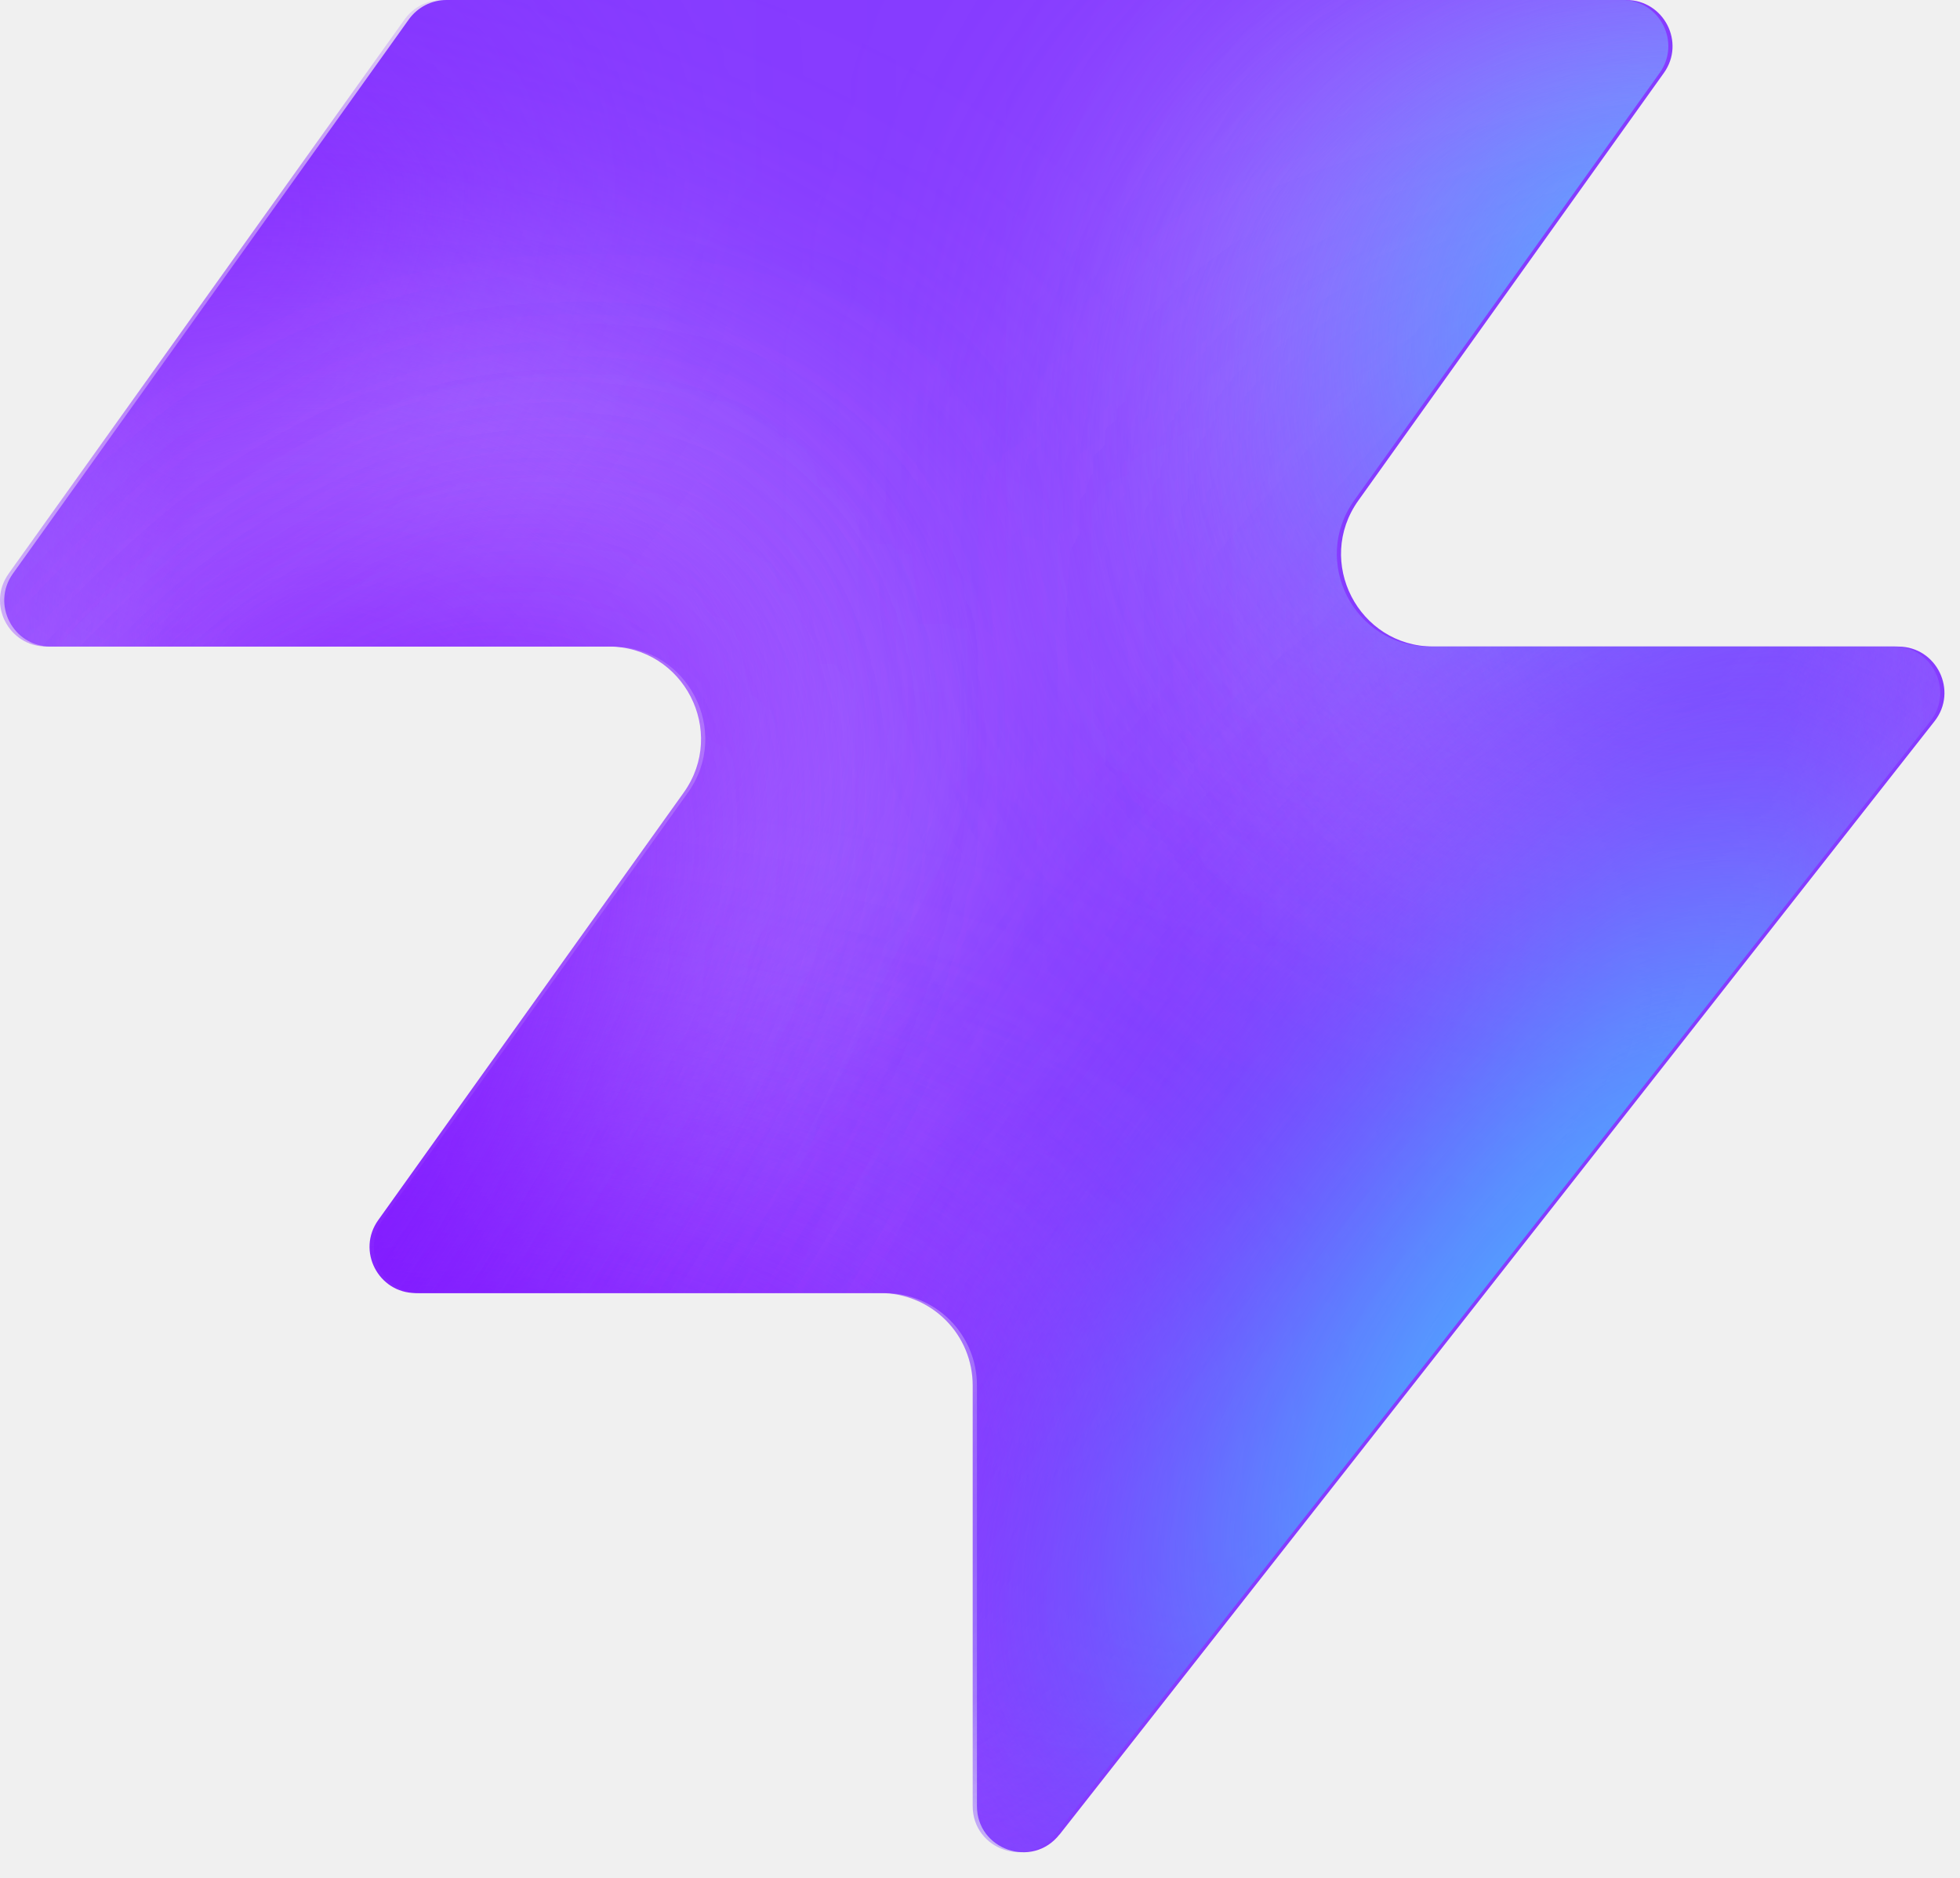
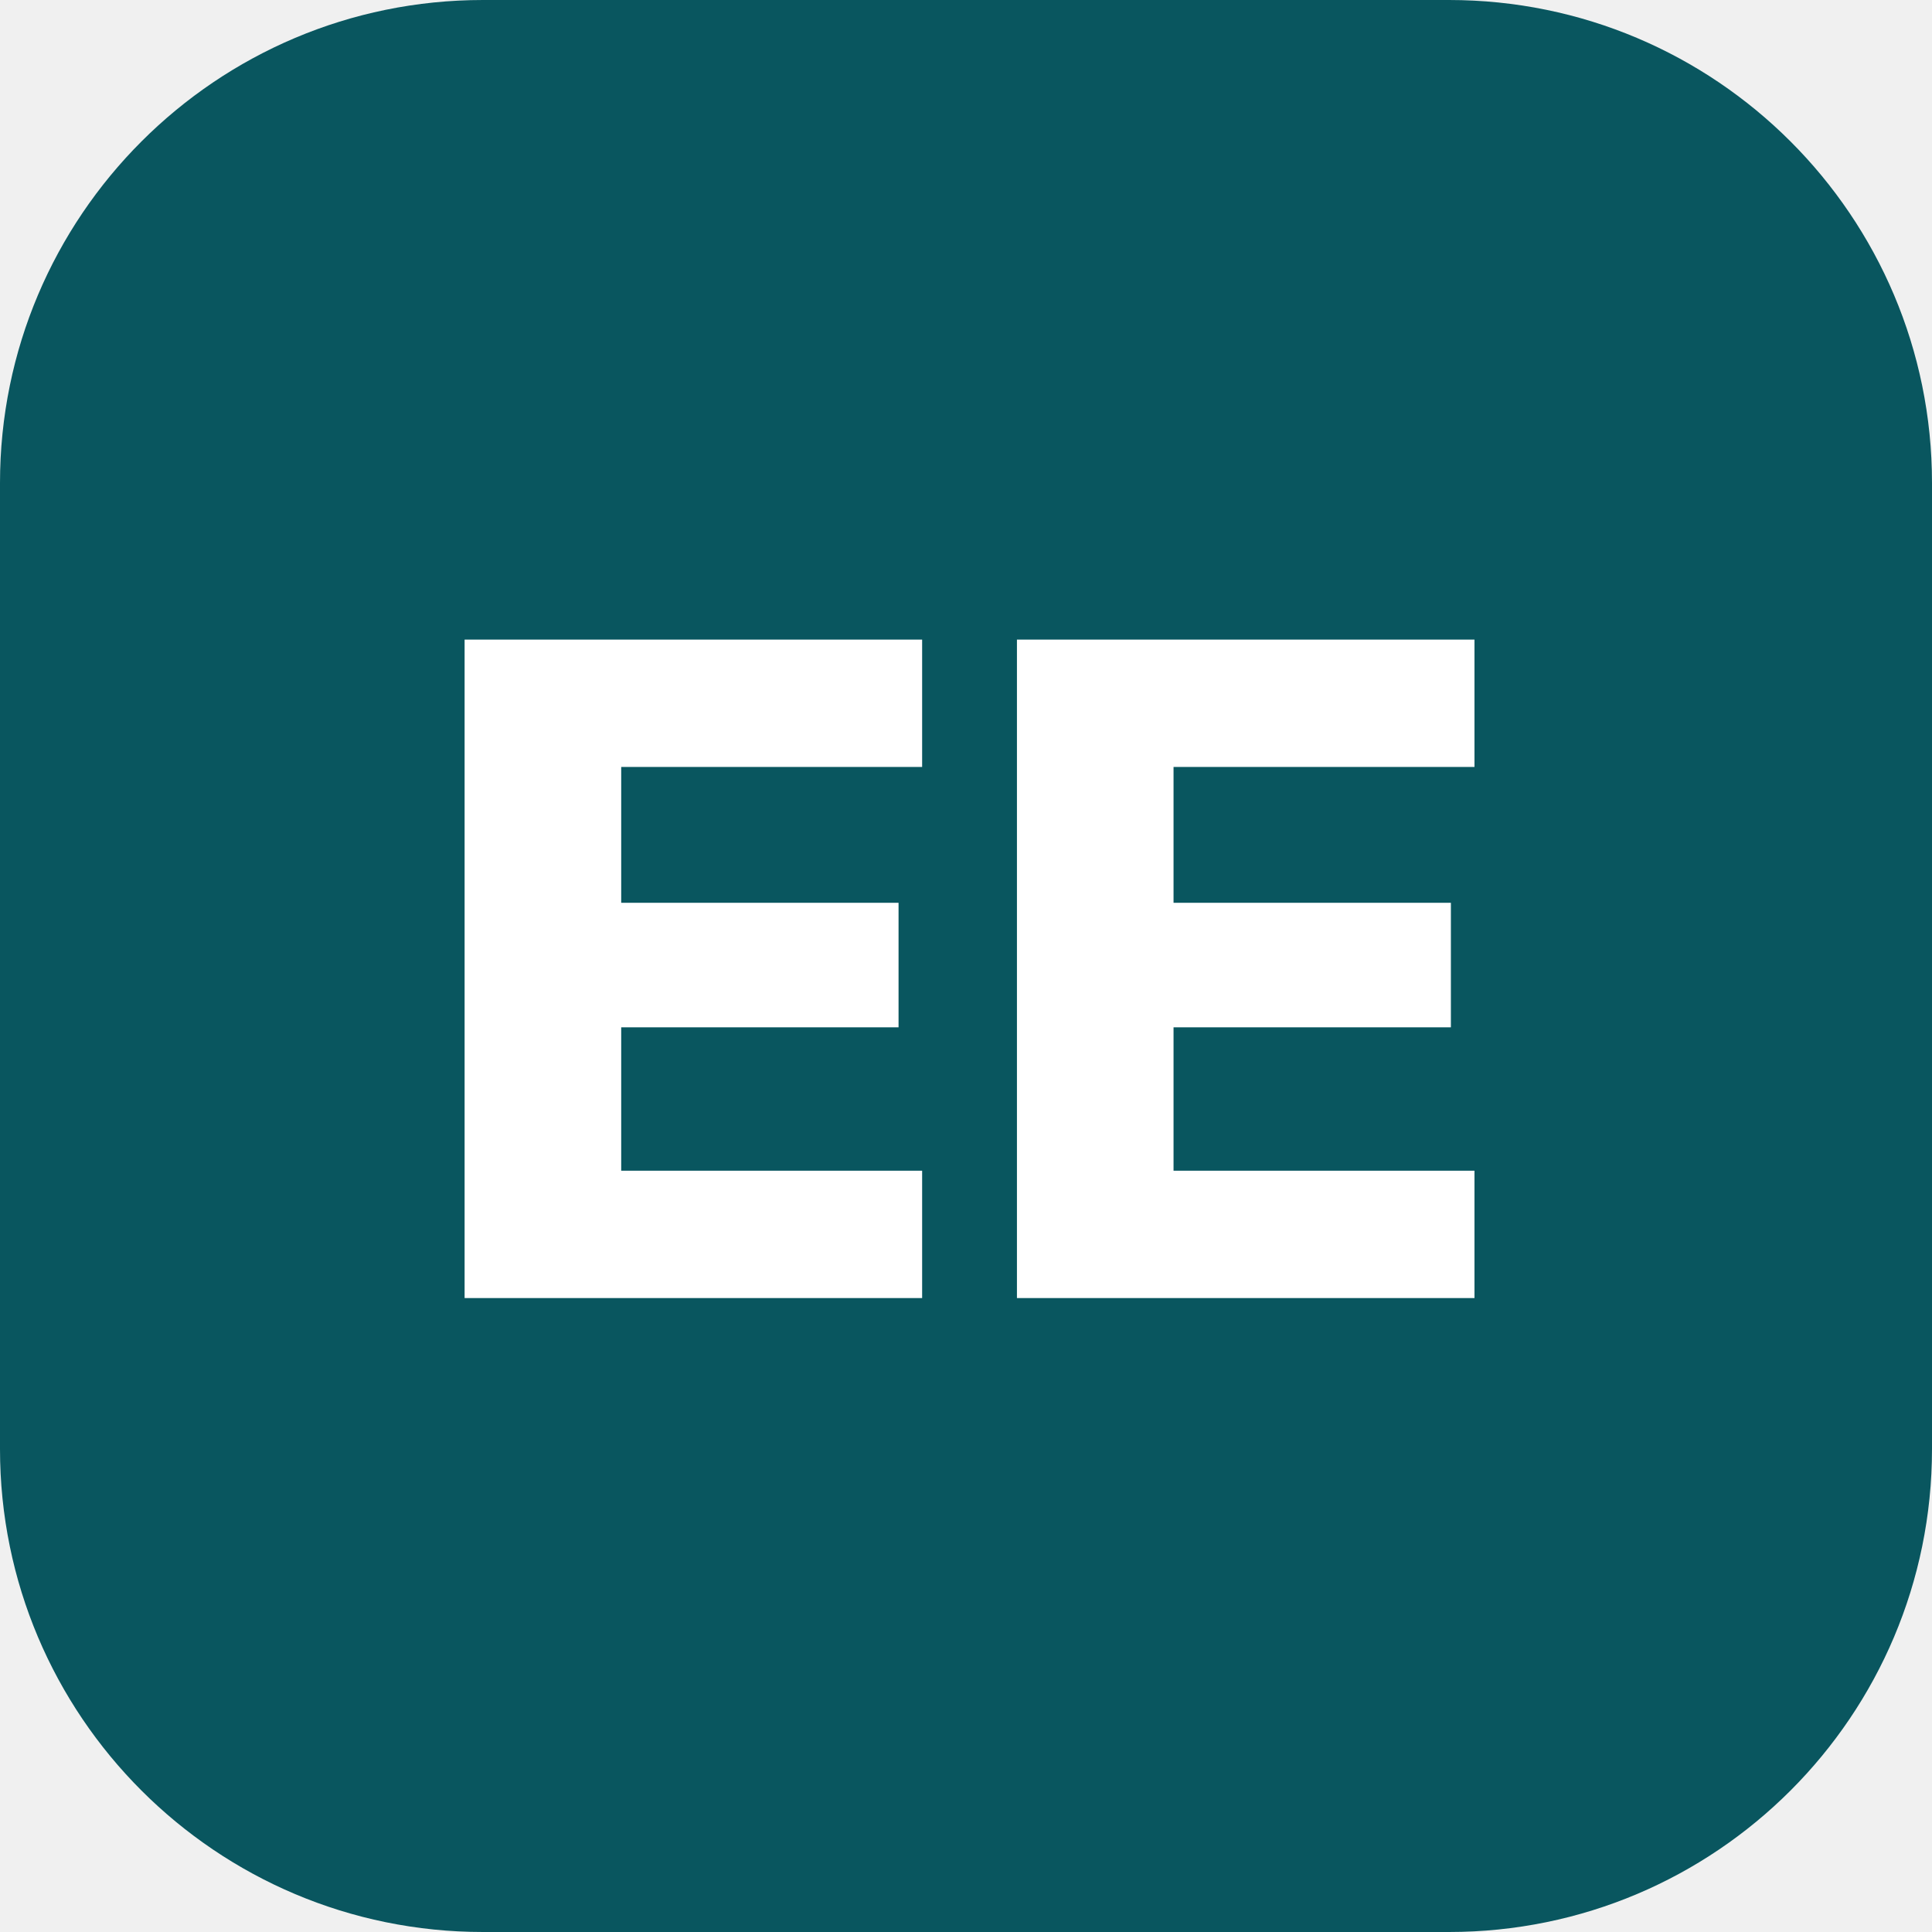
- <svg xmlns="http://www.w3.org/2000/svg" width="48" height="46" fill="none" viewBox="0 0 48 46">
-   <path fill="#863bff" d="M25.946 44.938c-.664.845-2.021.375-2.021-.698V33.937a2.26 2.26 0 0 0-2.262-2.262H10.287c-.92 0-1.456-1.04-.92-1.788l7.48-10.471c1.07-1.497 0-3.578-1.842-3.578H1.237c-.92 0-1.456-1.04-.92-1.788L10.013.474c.214-.297.556-.474.92-.474h28.894c.92 0 1.456 1.04.92 1.788l-7.48 10.471c-1.07 1.498 0 3.579 1.842 3.579h11.377c.943 0 1.473 1.088.89 1.83L25.947 44.94z" style="fill:#863bff;fill:color(display-p3 .525 .23 1);fill-opacity:1" />
-   <mask id="a" width="48" height="46" x="0" y="0" maskUnits="userSpaceOnUse" style="mask-type:alpha">
-     <path fill="#000" d="M25.842 44.938c-.664.844-2.021.375-2.021-.698V33.937a2.26 2.26 0 0 0-2.262-2.262H10.183c-.92 0-1.456-1.04-.92-1.788l7.48-10.471c1.07-1.498 0-3.579-1.842-3.579H1.133c-.92 0-1.456-1.04-.92-1.787L9.91.473c.214-.297.556-.474.92-.474h28.894c.92 0 1.456 1.04.92 1.788l-7.48 10.471c-1.07 1.498 0 3.578 1.842 3.578h11.377c.943 0 1.473 1.088.89 1.832L25.843 44.94z" style="fill:#000;fill-opacity:1" />
-   </mask>
-   <g mask="url(#a)">
-     <g filter="url(#b)">
-       <ellipse cx="5.508" cy="14.704" fill="#ede6ff" rx="5.508" ry="14.704" style="fill:#ede6ff;fill:color(display-p3 .927 .903 1);fill-opacity:1" transform="matrix(.00324 1 1 -.00324 -4.47 31.516)" />
-     </g>
-     <g filter="url(#c)">
-       <ellipse cx="10.399" cy="29.851" fill="#ede6ff" rx="10.399" ry="29.851" style="fill:#ede6ff;fill:color(display-p3 .927 .903 1);fill-opacity:1" transform="matrix(.00324 1 1 -.00324 -39.328 7.883)" />
-     </g>
-     <g filter="url(#d)">
-       <ellipse cx="5.508" cy="30.487" fill="#7e14ff" rx="5.508" ry="30.487" style="fill:#7e14ff;fill:color(display-p3 .492 .077 1);fill-opacity:1" transform="rotate(89.814 -25.913 -14.639)scale(1 -1)" />
-     </g>
-     <g filter="url(#e)">
-       <ellipse cx="5.508" cy="30.599" fill="#7e14ff" rx="5.508" ry="30.599" style="fill:#7e14ff;fill:color(display-p3 .492 .077 1);fill-opacity:1" transform="rotate(89.814 -32.644 -3.334)scale(1 -1)" />
-     </g>
-     <g filter="url(#f)">
-       <ellipse cx="5.508" cy="30.599" fill="#7e14ff" rx="5.508" ry="30.599" style="fill:#7e14ff;fill:color(display-p3 .492 .077 1);fill-opacity:1" transform="matrix(.00324 1 1 -.00324 -34.34 30.47)" />
-     </g>
-     <g filter="url(#g)">
-       <ellipse cx="14.072" cy="22.078" fill="#ede6ff" rx="14.072" ry="22.078" style="fill:#ede6ff;fill:color(display-p3 .927 .903 1);fill-opacity:1" transform="rotate(93.35 24.506 48.493)scale(-1 1)" />
-     </g>
-     <g filter="url(#h)">
-       <ellipse cx="3.47" cy="21.501" fill="#7e14ff" rx="3.47" ry="21.501" style="fill:#7e14ff;fill:color(display-p3 .492 .077 1);fill-opacity:1" transform="rotate(89.009 28.708 47.59)scale(-1 1)" />
-     </g>
-     <g filter="url(#i)">
-       <ellipse cx="3.47" cy="21.501" fill="#7e14ff" rx="3.47" ry="21.501" style="fill:#7e14ff;fill:color(display-p3 .492 .077 1);fill-opacity:1" transform="rotate(89.009 28.708 47.59)scale(-1 1)" />
-     </g>
-     <g filter="url(#j)">
-       <ellipse cx=".387" cy="8.972" fill="#7e14ff" rx="4.407" ry="29.108" style="fill:#7e14ff;fill:color(display-p3 .492 .077 1);fill-opacity:1" transform="rotate(39.51 .387 8.972)" />
-     </g>
-     <g filter="url(#k)">
-       <ellipse cx="47.523" cy="-6.092" fill="#7e14ff" rx="4.407" ry="29.108" style="fill:#7e14ff;fill:color(display-p3 .492 .077 1);fill-opacity:1" transform="rotate(37.892 47.523 -6.092)" />
-     </g>
-     <g filter="url(#l)">
-       <ellipse cx="41.412" cy="6.333" fill="#47bfff" rx="5.971" ry="9.665" style="fill:#47bfff;fill:color(display-p3 .28 .748 1);fill-opacity:1" transform="rotate(37.892 41.412 6.333)" />
-     </g>
-     <g filter="url(#m)">
-       <ellipse cx="-1.879" cy="38.332" fill="#7e14ff" rx="4.407" ry="29.108" style="fill:#7e14ff;fill:color(display-p3 .492 .077 1);fill-opacity:1" transform="rotate(37.892 -1.88 38.332)" />
-     </g>
-     <g filter="url(#n)">
-       <ellipse cx="-1.879" cy="38.332" fill="#7e14ff" rx="4.407" ry="29.108" style="fill:#7e14ff;fill:color(display-p3 .492 .077 1);fill-opacity:1" transform="rotate(37.892 -1.88 38.332)" />
-     </g>
-     <g filter="url(#o)">
-       <ellipse cx="35.651" cy="29.907" fill="#7e14ff" rx="4.407" ry="29.108" style="fill:#7e14ff;fill:color(display-p3 .492 .077 1);fill-opacity:1" transform="rotate(37.892 35.651 29.907)" />
-     </g>
-     <g filter="url(#p)">
-       <ellipse cx="38.418" cy="32.4" fill="#47bfff" rx="5.971" ry="15.297" style="fill:#47bfff;fill:color(display-p3 .28 .748 1);fill-opacity:1" transform="rotate(37.892 38.418 32.4)" />
-     </g>
-   </g>
-   <defs>
-     <filter id="b" width="60.045" height="41.654" x="-19.77" y="16.149" color-interpolation-filters="sRGB" filterUnits="userSpaceOnUse">
-       <feFlood flood-opacity="0" result="BackgroundImageFix" />
-       <feBlend in="SourceGraphic" in2="BackgroundImageFix" result="shape" />
-       <feGaussianBlur result="effect1_foregroundBlur_2002_17158" stdDeviation="7.659" />
-     </filter>
-     <filter id="c" width="90.34" height="51.437" x="-54.613" y="-7.533" color-interpolation-filters="sRGB" filterUnits="userSpaceOnUse">
-       <feFlood flood-opacity="0" result="BackgroundImageFix" />
-       <feBlend in="SourceGraphic" in2="BackgroundImageFix" result="shape" />
-       <feGaussianBlur result="effect1_foregroundBlur_2002_17158" stdDeviation="7.659" />
-     </filter>
-     <filter id="d" width="79.355" height="29.4" x="-49.64" y="2.03" color-interpolation-filters="sRGB" filterUnits="userSpaceOnUse">
-       <feFlood flood-opacity="0" result="BackgroundImageFix" />
-       <feBlend in="SourceGraphic" in2="BackgroundImageFix" result="shape" />
-       <feGaussianBlur result="effect1_foregroundBlur_2002_17158" stdDeviation="4.596" />
-     </filter>
-     <filter id="e" width="79.579" height="29.4" x="-45.045" y="20.029" color-interpolation-filters="sRGB" filterUnits="userSpaceOnUse">
-       <feFlood flood-opacity="0" result="BackgroundImageFix" />
-       <feBlend in="SourceGraphic" in2="BackgroundImageFix" result="shape" />
-       <feGaussianBlur result="effect1_foregroundBlur_2002_17158" stdDeviation="4.596" />
-     </filter>
-     <filter id="f" width="79.579" height="29.4" x="-43.513" y="21.178" color-interpolation-filters="sRGB" filterUnits="userSpaceOnUse">
-       <feFlood flood-opacity="0" result="BackgroundImageFix" />
-       <feBlend in="SourceGraphic" in2="BackgroundImageFix" result="shape" />
-       <feGaussianBlur result="effect1_foregroundBlur_2002_17158" stdDeviation="4.596" />
-     </filter>
-     <filter id="g" width="74.749" height="58.852" x="15.756" y="-17.901" color-interpolation-filters="sRGB" filterUnits="userSpaceOnUse">
-       <feFlood flood-opacity="0" result="BackgroundImageFix" />
-       <feBlend in="SourceGraphic" in2="BackgroundImageFix" result="shape" />
-       <feGaussianBlur result="effect1_foregroundBlur_2002_17158" stdDeviation="7.659" />
-     </filter>
-     <filter id="h" width="61.377" height="25.362" x="23.548" y="2.284" color-interpolation-filters="sRGB" filterUnits="userSpaceOnUse">
-       <feFlood flood-opacity="0" result="BackgroundImageFix" />
-       <feBlend in="SourceGraphic" in2="BackgroundImageFix" result="shape" />
-       <feGaussianBlur result="effect1_foregroundBlur_2002_17158" stdDeviation="4.596" />
-     </filter>
-     <filter id="i" width="61.377" height="25.362" x="23.548" y="2.284" color-interpolation-filters="sRGB" filterUnits="userSpaceOnUse">
-       <feFlood flood-opacity="0" result="BackgroundImageFix" />
-       <feBlend in="SourceGraphic" in2="BackgroundImageFix" result="shape" />
-       <feGaussianBlur result="effect1_foregroundBlur_2002_17158" stdDeviation="4.596" />
-     </filter>
-     <filter id="j" width="56.045" height="63.649" x="-27.636" y="-22.853" color-interpolation-filters="sRGB" filterUnits="userSpaceOnUse">
-       <feFlood flood-opacity="0" result="BackgroundImageFix" />
-       <feBlend in="SourceGraphic" in2="BackgroundImageFix" result="shape" />
-       <feGaussianBlur result="effect1_foregroundBlur_2002_17158" stdDeviation="4.596" />
-     </filter>
-     <filter id="k" width="54.814" height="64.646" x="20.116" y="-38.415" color-interpolation-filters="sRGB" filterUnits="userSpaceOnUse">
-       <feFlood flood-opacity="0" result="BackgroundImageFix" />
-       <feBlend in="SourceGraphic" in2="BackgroundImageFix" result="shape" />
-       <feGaussianBlur result="effect1_foregroundBlur_2002_17158" stdDeviation="4.596" />
-     </filter>
-     <filter id="l" width="33.541" height="35.313" x="24.641" y="-11.323" color-interpolation-filters="sRGB" filterUnits="userSpaceOnUse">
-       <feFlood flood-opacity="0" result="BackgroundImageFix" />
-       <feBlend in="SourceGraphic" in2="BackgroundImageFix" result="shape" />
-       <feGaussianBlur result="effect1_foregroundBlur_2002_17158" stdDeviation="4.596" />
-     </filter>
-     <filter id="m" width="54.814" height="64.646" x="-29.286" y="6.009" color-interpolation-filters="sRGB" filterUnits="userSpaceOnUse">
-       <feFlood flood-opacity="0" result="BackgroundImageFix" />
-       <feBlend in="SourceGraphic" in2="BackgroundImageFix" result="shape" />
-       <feGaussianBlur result="effect1_foregroundBlur_2002_17158" stdDeviation="4.596" />
-     </filter>
-     <filter id="n" width="54.814" height="64.646" x="-29.286" y="6.009" color-interpolation-filters="sRGB" filterUnits="userSpaceOnUse">
-       <feFlood flood-opacity="0" result="BackgroundImageFix" />
-       <feBlend in="SourceGraphic" in2="BackgroundImageFix" result="shape" />
-       <feGaussianBlur result="effect1_foregroundBlur_2002_17158" stdDeviation="4.596" />
-     </filter>
-     <filter id="o" width="54.814" height="64.646" x="8.244" y="-2.416" color-interpolation-filters="sRGB" filterUnits="userSpaceOnUse">
-       <feFlood flood-opacity="0" result="BackgroundImageFix" />
-       <feBlend in="SourceGraphic" in2="BackgroundImageFix" result="shape" />
-       <feGaussianBlur result="effect1_foregroundBlur_2002_17158" stdDeviation="4.596" />
-     </filter>
-     <filter id="p" width="39.409" height="43.623" x="18.713" y="10.588" color-interpolation-filters="sRGB" filterUnits="userSpaceOnUse">
-       <feFlood flood-opacity="0" result="BackgroundImageFix" />
-       <feBlend in="SourceGraphic" in2="BackgroundImageFix" result="shape" />
-       <feGaussianBlur result="effect1_foregroundBlur_2002_17158" stdDeviation="4.596" />
-     </filter>
-   </defs>
+ <svg xmlns="http://www.w3.org/2000/svg" viewBox="0 0 32 32">
+   <rect width="32" height="32" rx="8" fill="#09565f" />
+   <text x="16" y="21.5" text-anchor="middle" font-family="Inter,Arial,sans-serif" font-size="15" font-weight="800" fill="#fff">EE</text>
</svg>
